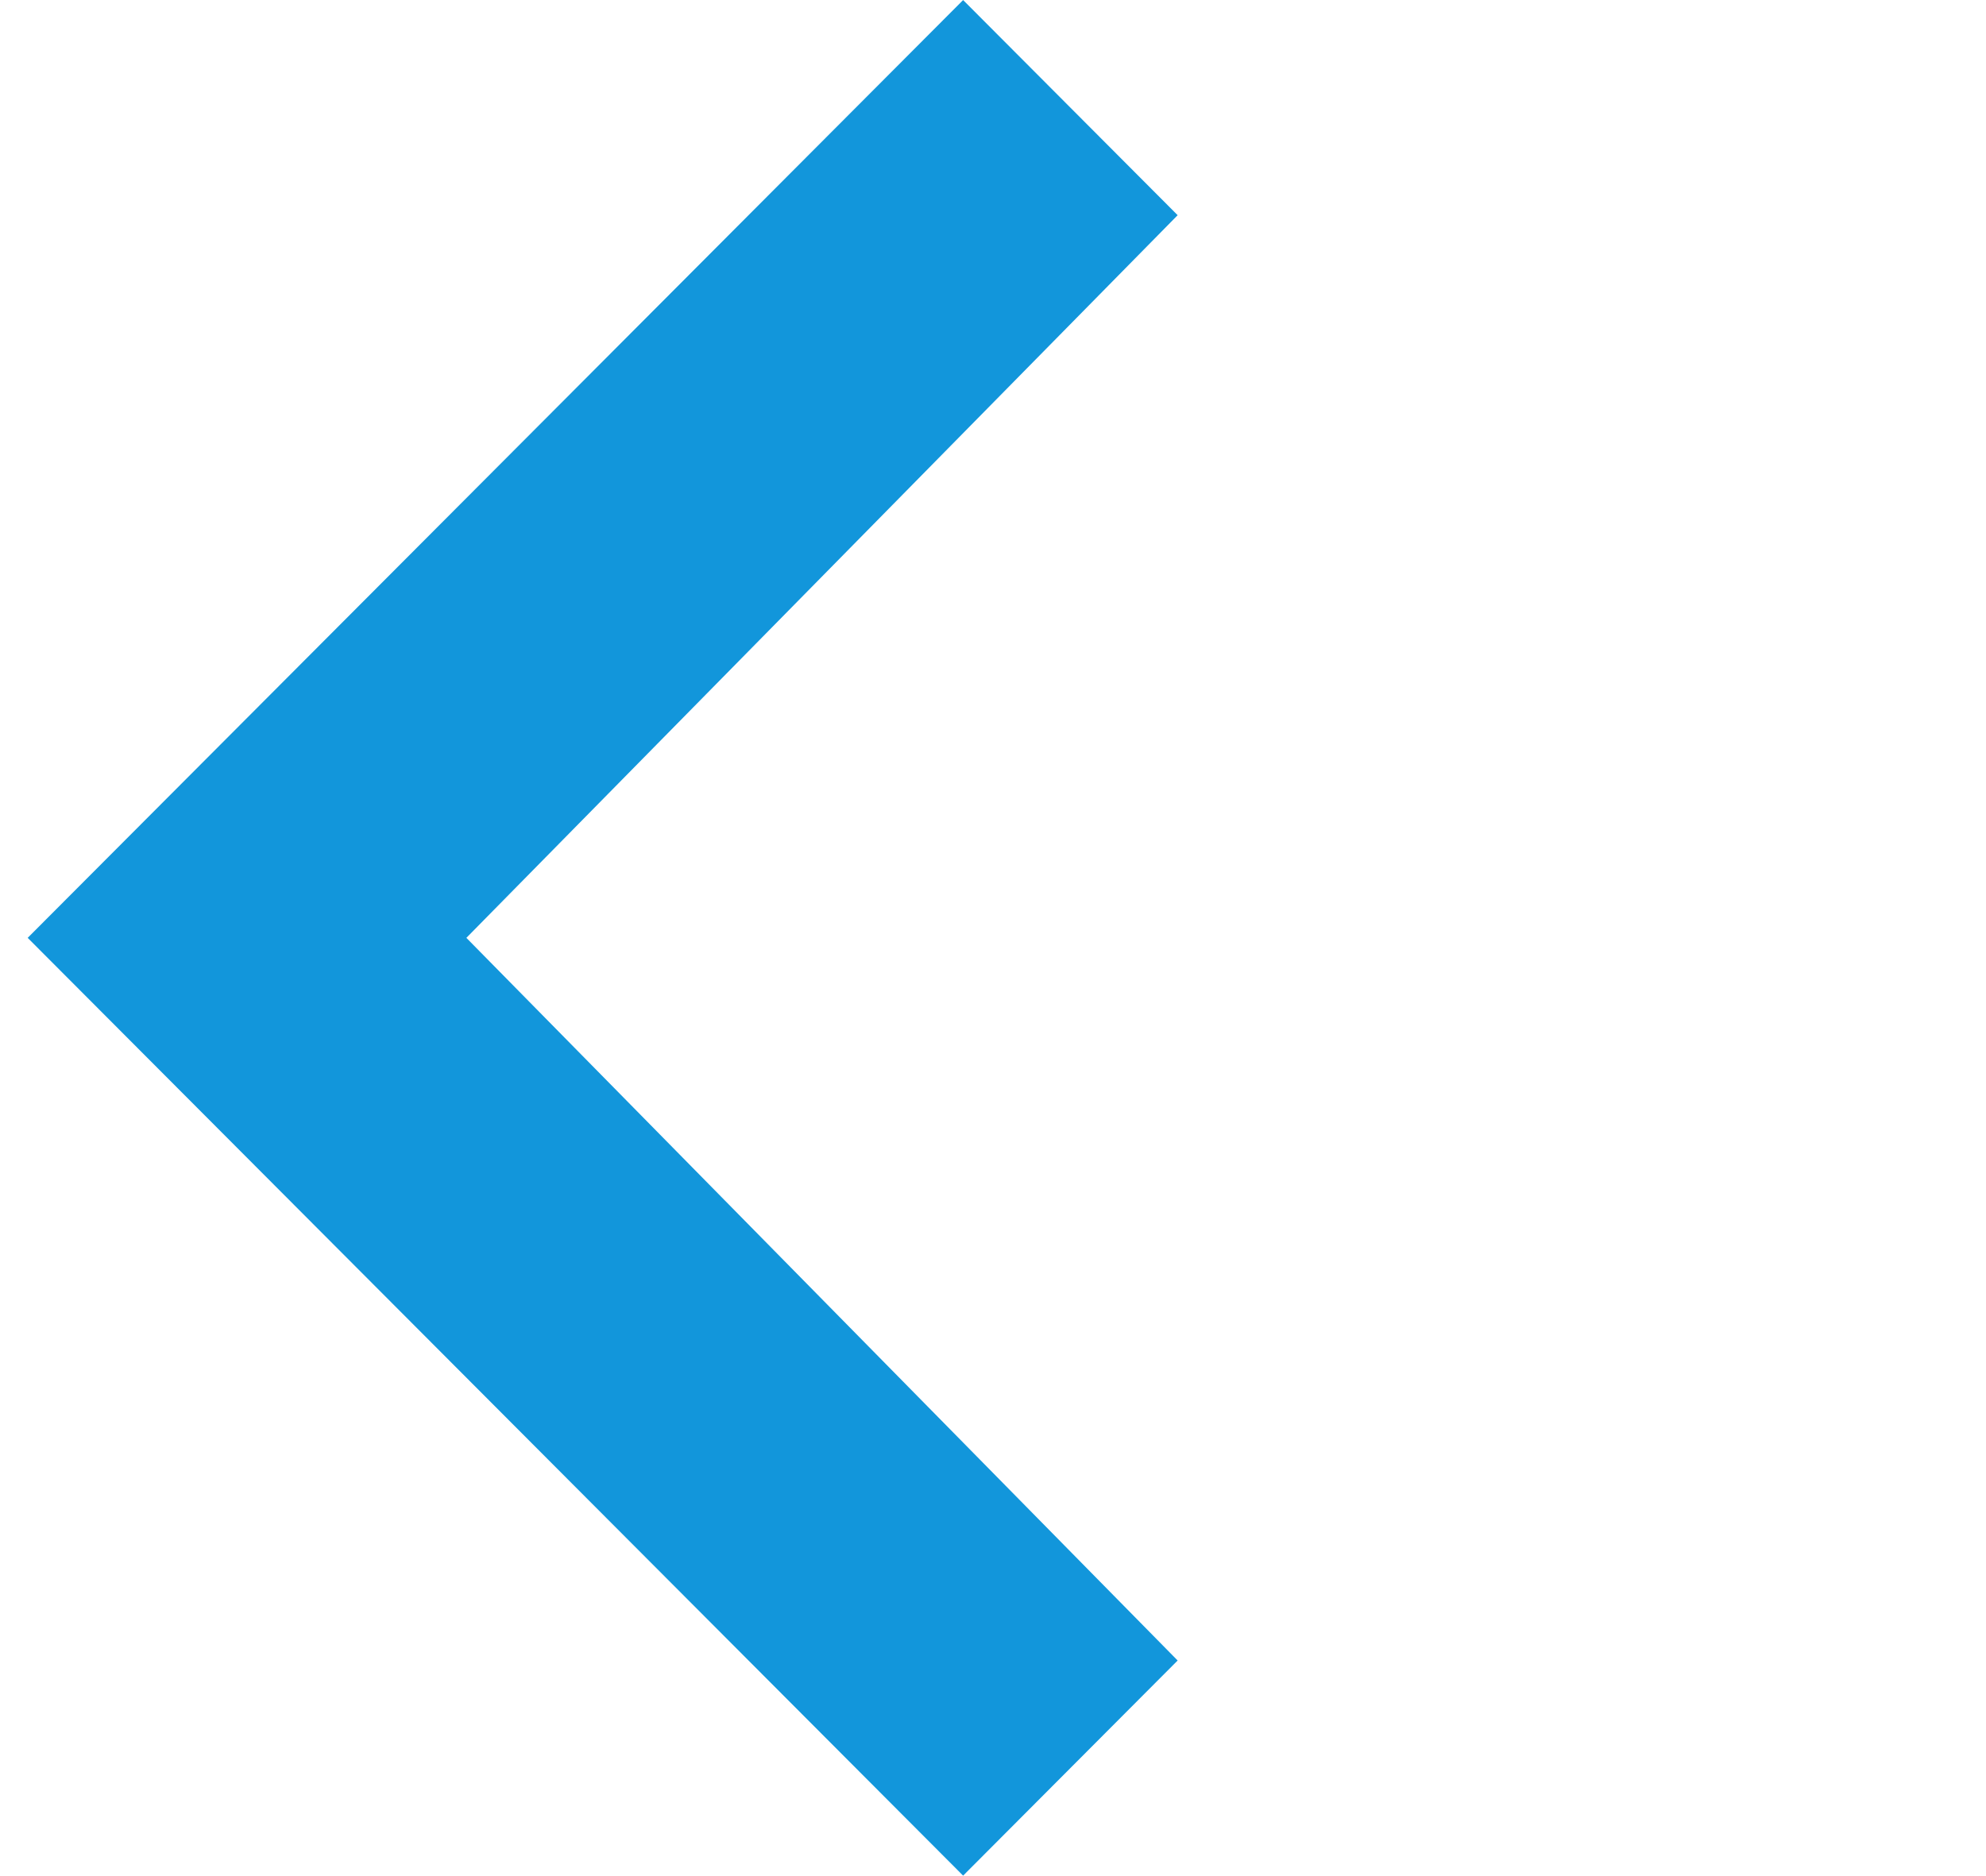
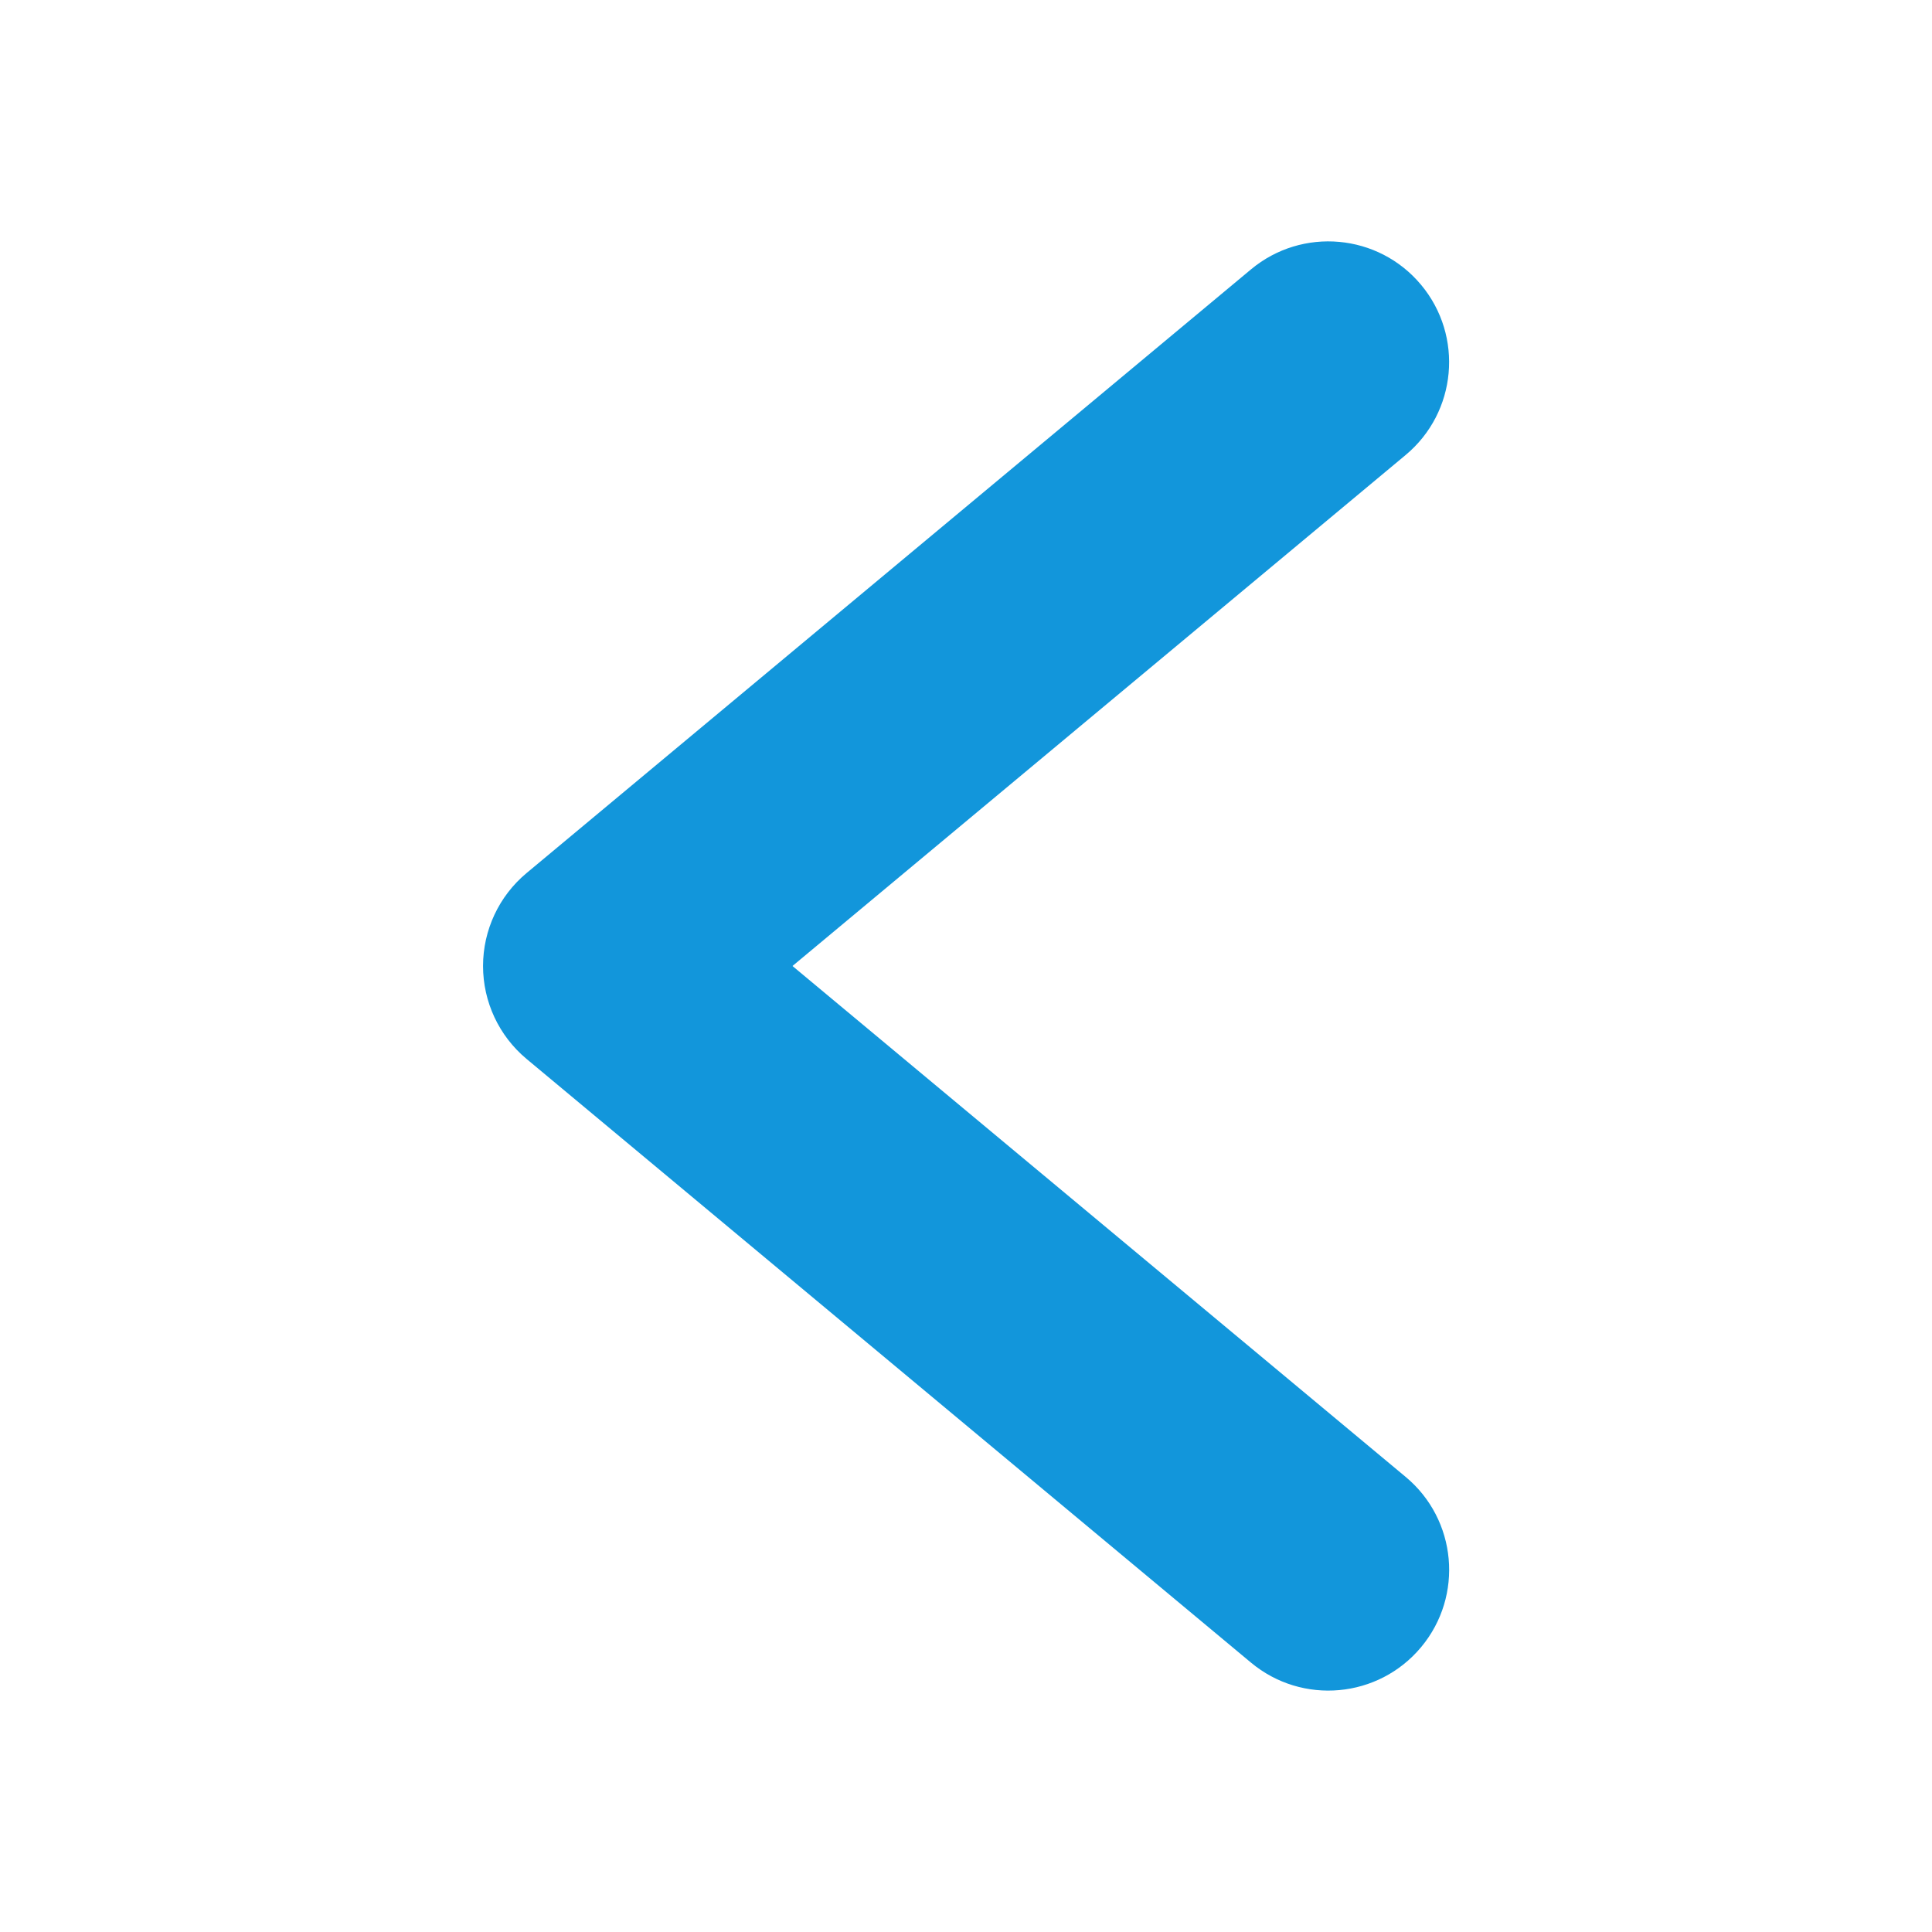
- <svg xmlns="http://www.w3.org/2000/svg" t="1541156161463" class="icon" style="" viewBox="0 0 1084 1024" version="1.1" p-id="1086" width="211.719" height="200">
+ <svg xmlns="http://www.w3.org/2000/svg" t="1607070557416" class="icon" viewBox="0 0 1024 1024" version="1.1" p-id="5033" width="200" height="200">
  <defs>
    <style type="text/css" />
  </defs>
-   <path d="M254.555 512 642.784 117.48 525.695 0.03 15.11 512 525.695 1023.97 642.784 906.52Z" p-id="1087" fill="#1296db" />
+   <path d="M420.032 512l324.992-270.848a64 64 0 0 0-81.984-98.368l-384 320a64.128 64.128 0 0 0 0 98.432l384 320a64 64 0 0 0 81.984-98.432z" p-id="5034" fill="#1296db" />
</svg>
